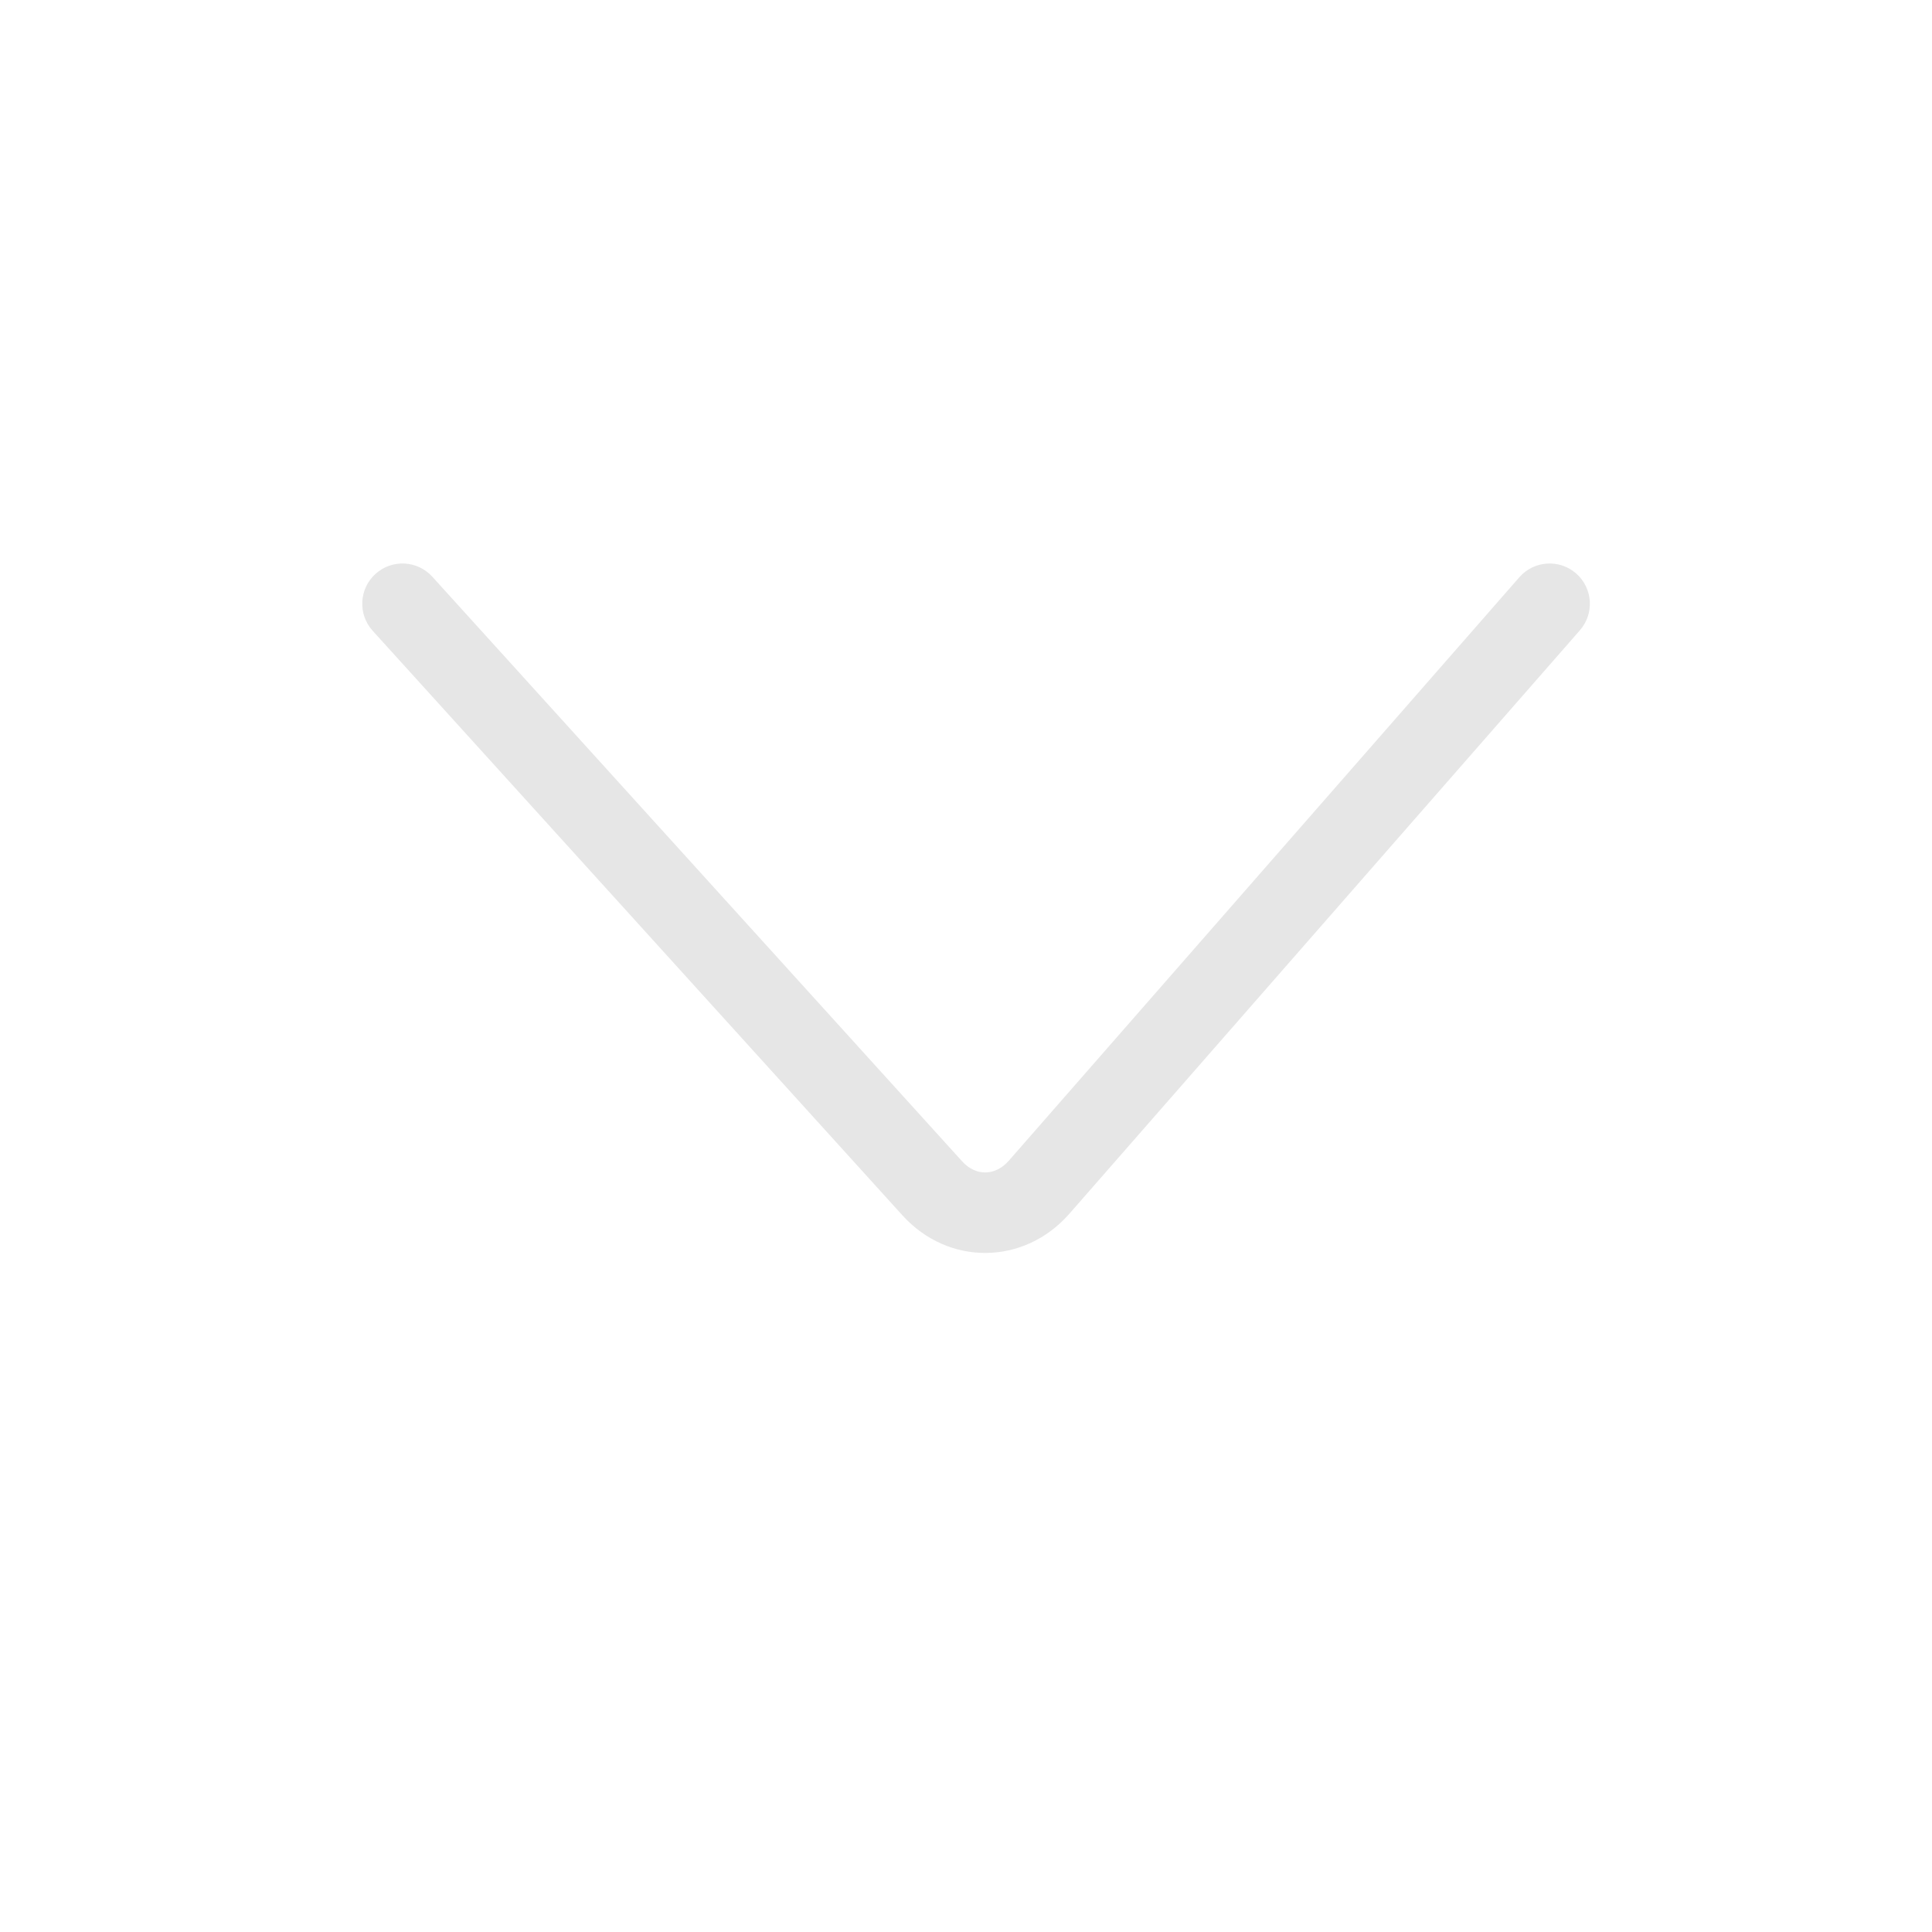
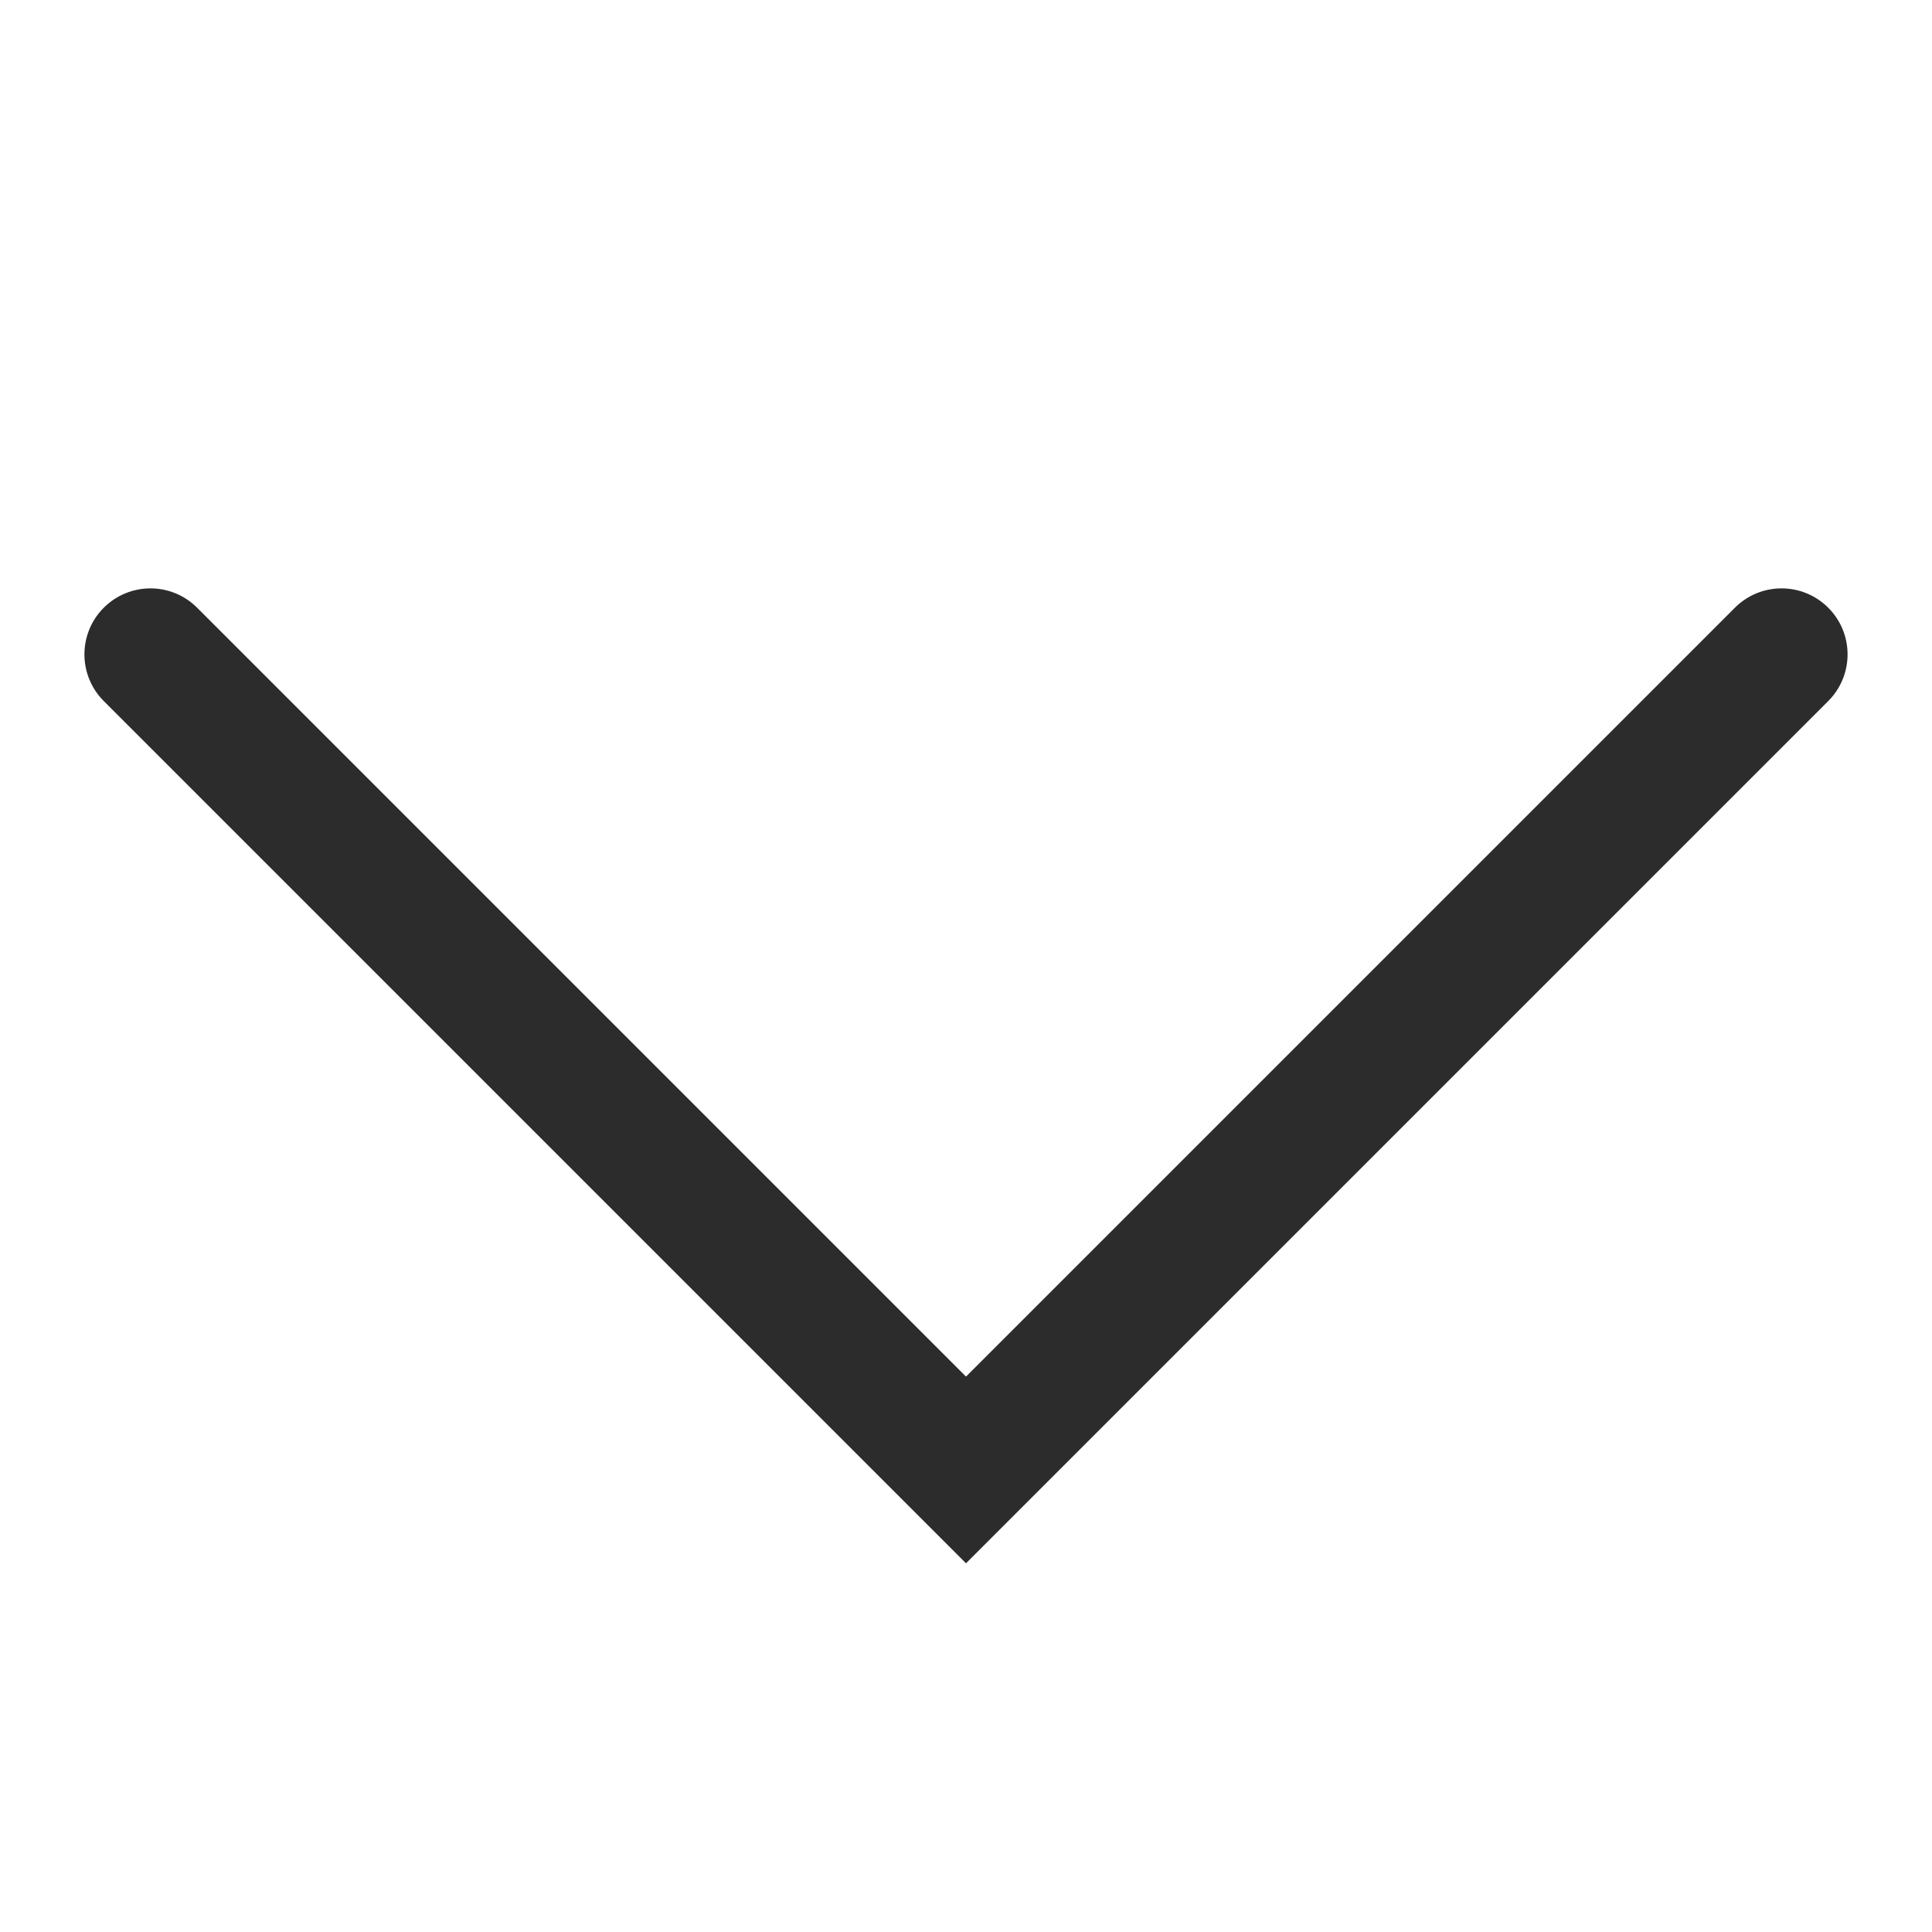
- <svg xmlns="http://www.w3.org/2000/svg" class="icon" width="200px" height="200.00px" viewBox="0 0 1024 1024" version="1.1">
-   <path fill="#e6e6e6" d="M478.312 644.159C502.692 671.061 542.819 670.698 566.819 643.27L837.388 334.048C845.147 325.181 844.248 311.704 835.381 303.945 826.515 296.186 813.037 297.085 805.278 305.952L534.71 615.173C527.508 623.404 517.169 623.498 509.928 615.508L229.141 305.674C221.229 296.944 207.738 296.28 199.008 304.192 190.277 312.104 189.614 325.595 197.526 334.326L478.312 644.159Z" />
+ <svg xmlns="http://www.w3.org/2000/svg" t="1497323989605" class="icon" style="" viewBox="0 0 1024 1024" version="1.1" p-id="4533" width="200" height="200">
+   <defs>
+     <style type="text/css" />
+   </defs>
+   <path d="M512 828.577 55.002 371.579c-13.669-13.646-13.669-35.828 0-49.474 13.669-13.669 35.805-13.669 49.474 0L512 729.629l407.524-407.524c13.669-13.669 35.805-13.669 49.474 0 13.669 13.646 13.669 35.828 0 49.474L512 828.577z" p-id="4534" fill="#2c2c2c" />
</svg>
